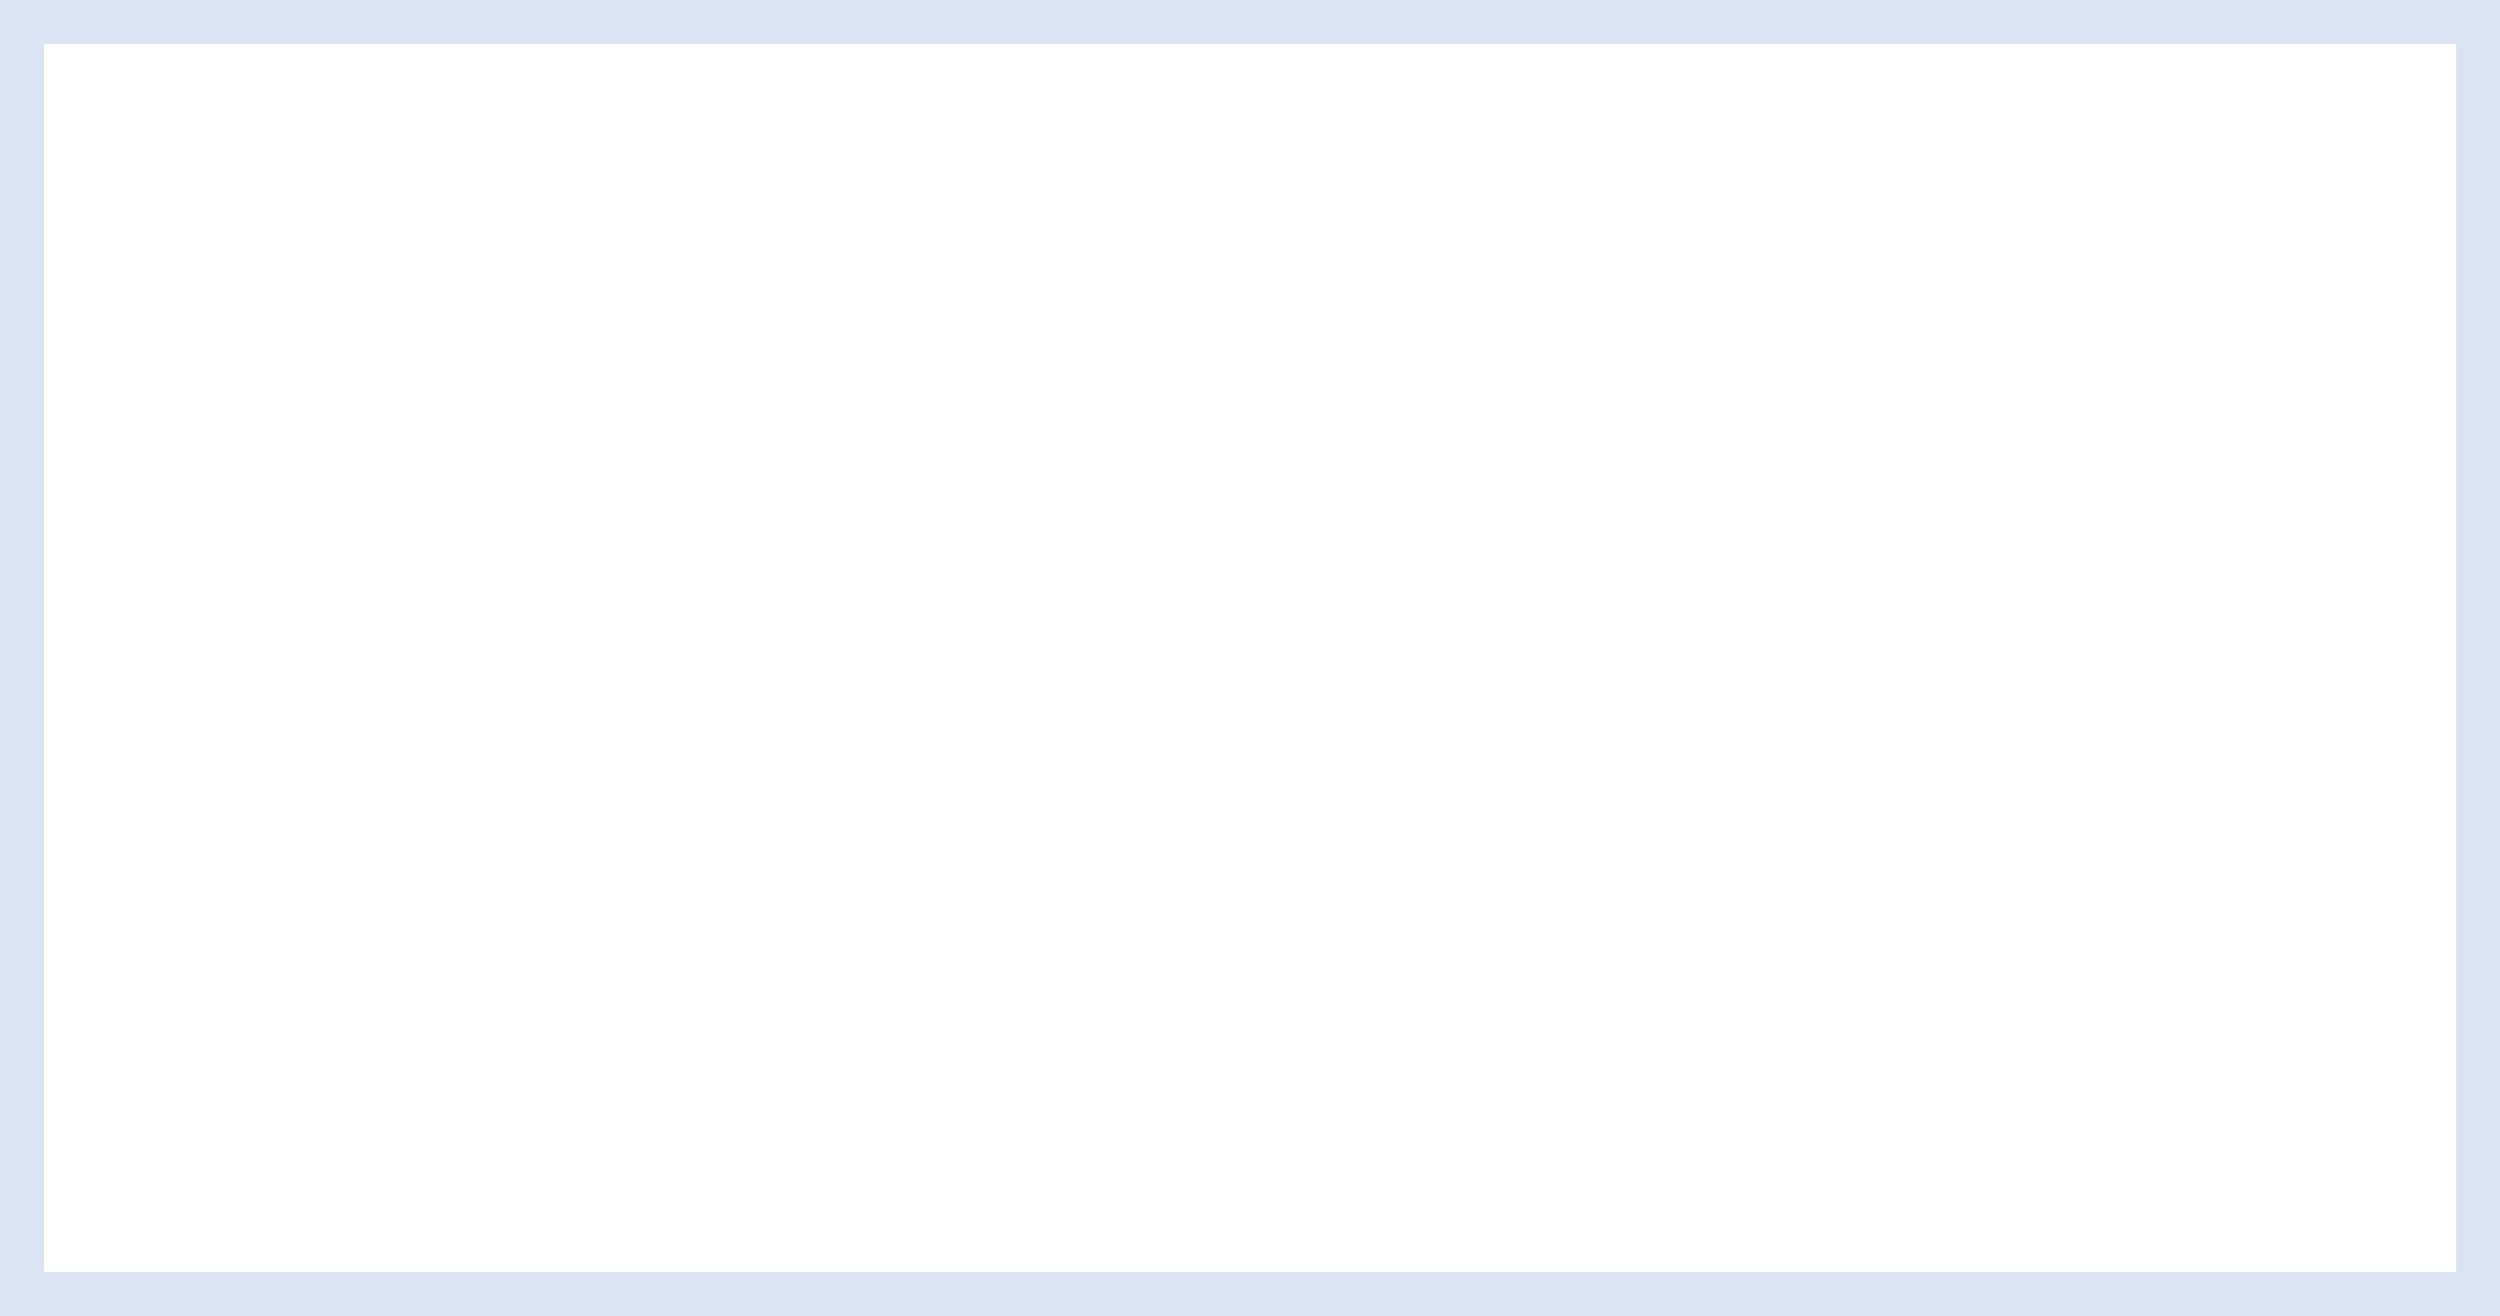
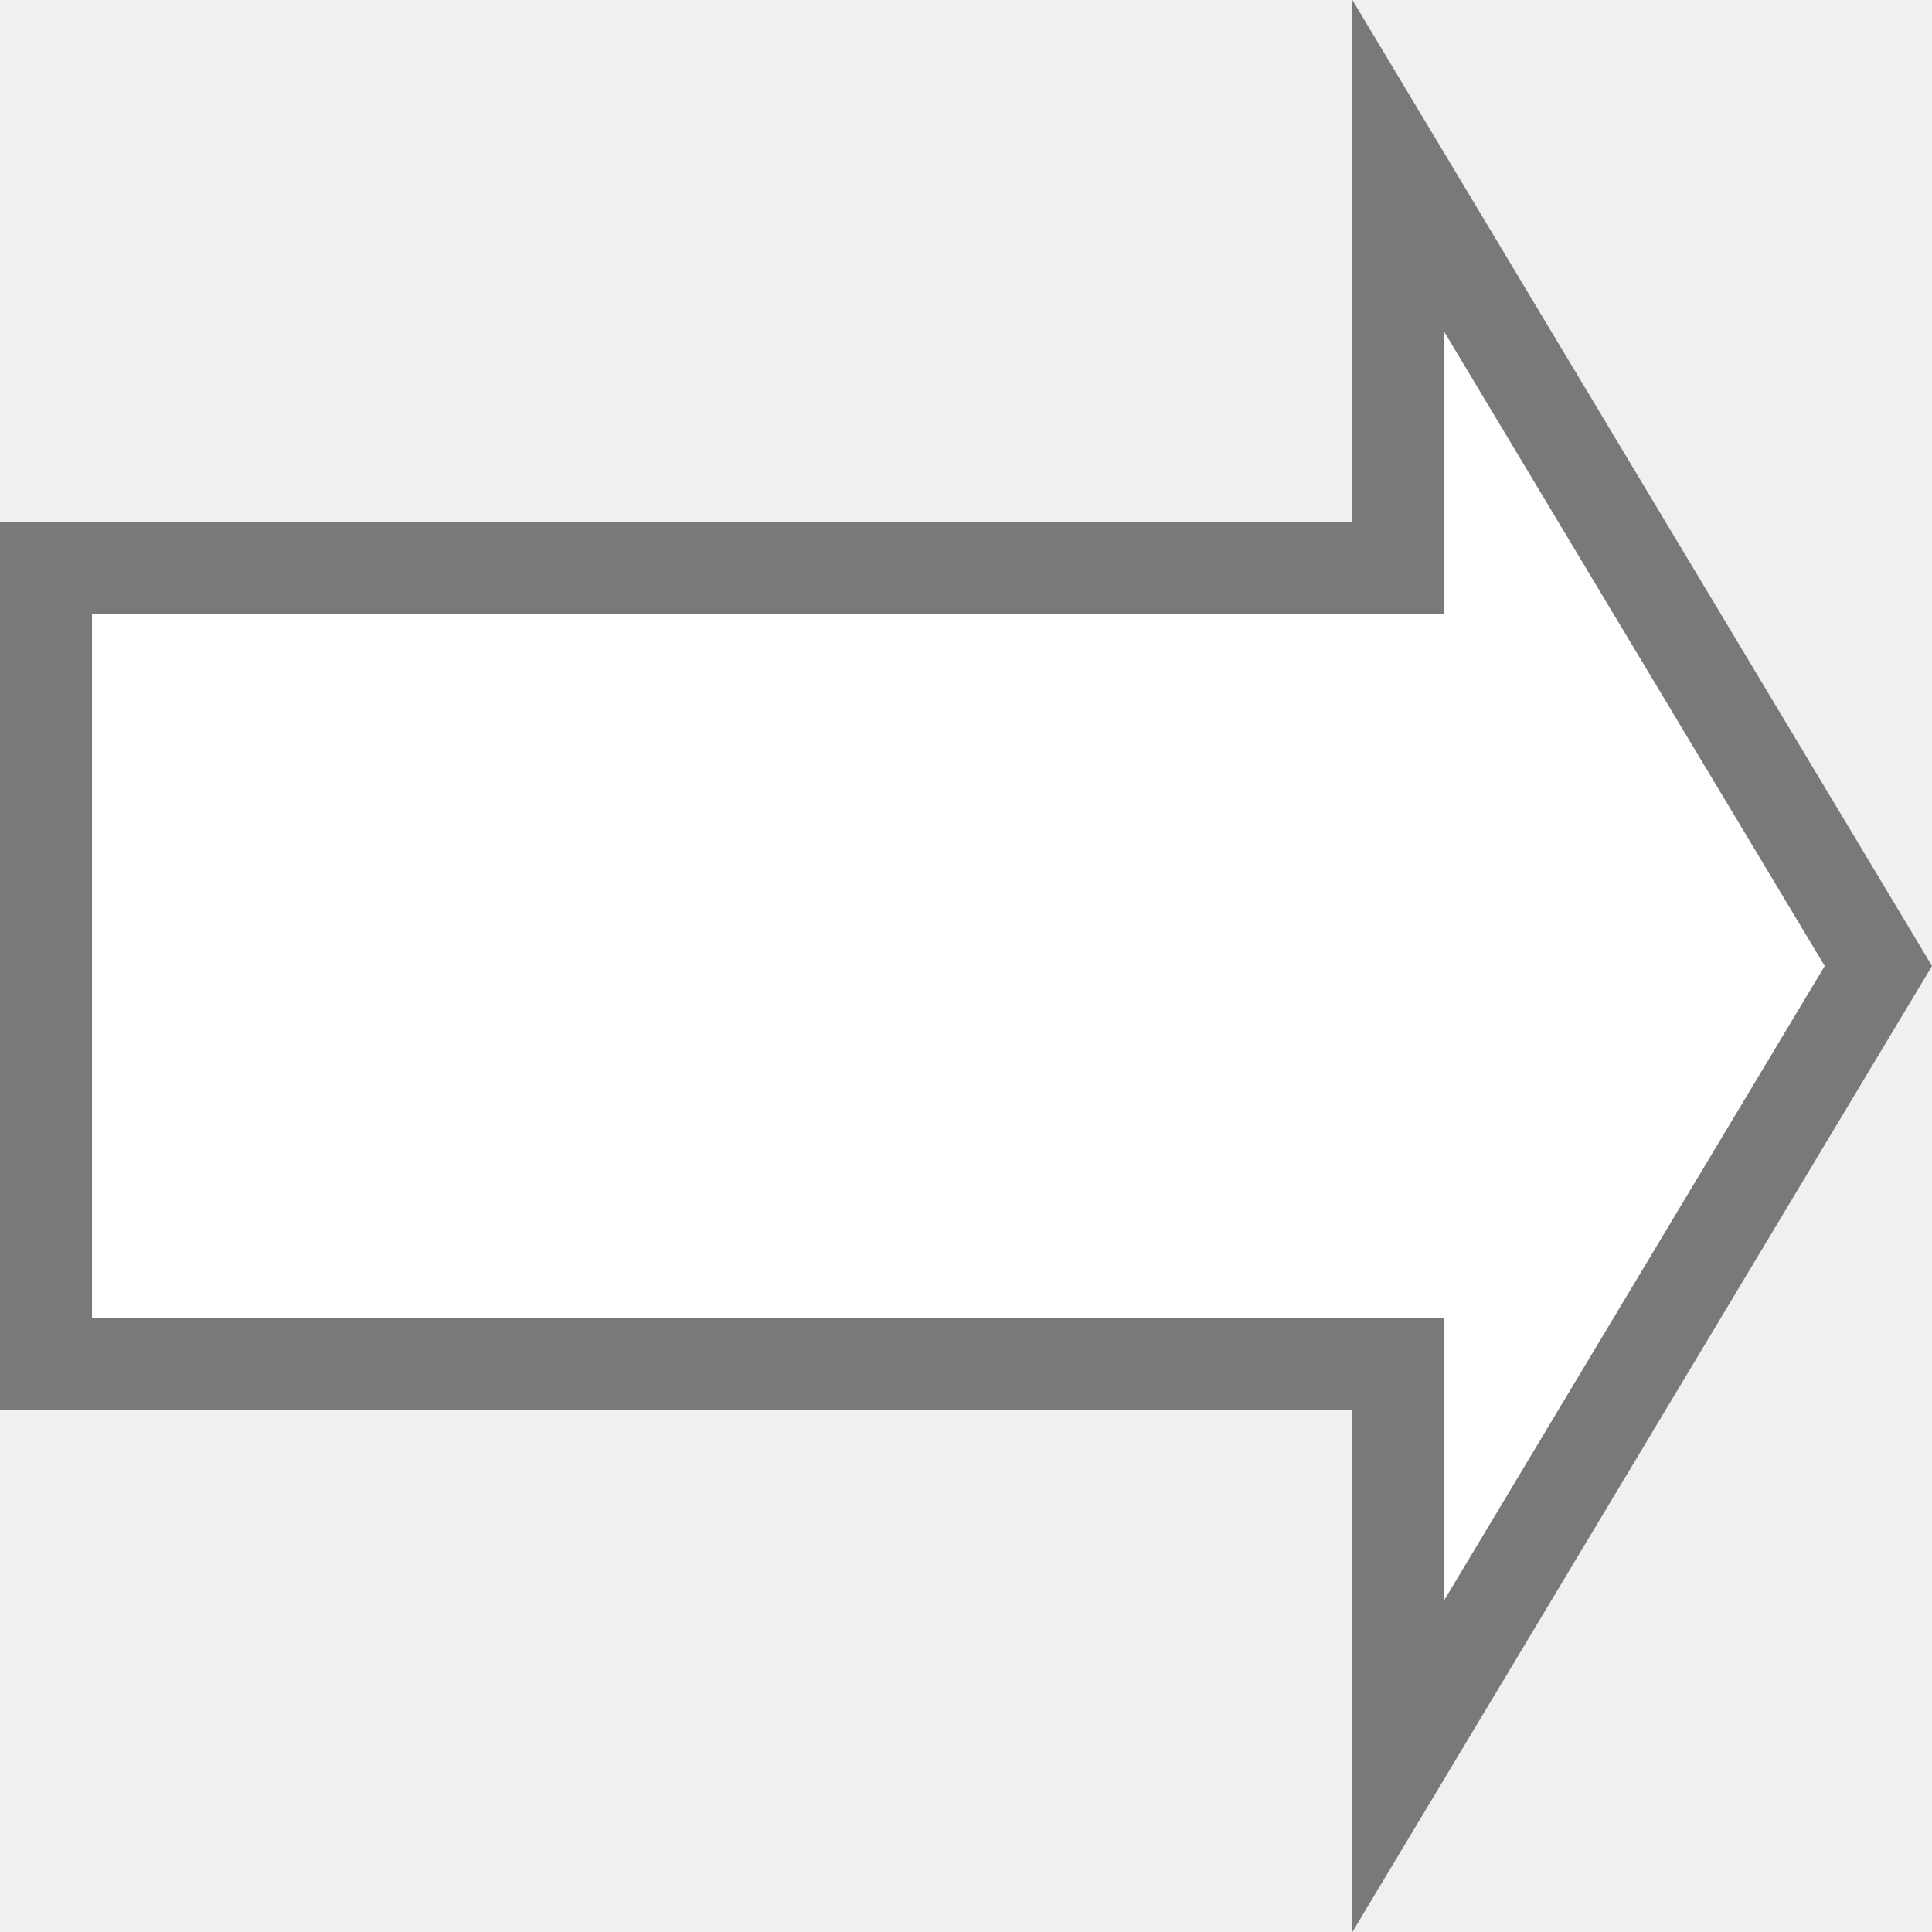
- <svg xmlns="http://www.w3.org/2000/svg" version="1.1" width="57px" height="30px">
-   <g transform="matrix(1 0 0 1 -265 -253 )">
-     <path d="M 266 254  L 321 254  L 321 282  L 266 282  L 266 254  Z " fill-rule="nonzero" fill="#ffffff" stroke="none" />
-     <path d="M 265.5 253.5  L 321.5 253.5  L 321.5 282.5  L 265.5 282.5  L 265.5 253.5  Z " stroke-width="1" stroke="#3684ff" fill="none" stroke-opacity="0.11" />
+ <svg xmlns="http://www.w3.org/2000/svg" version="1.1" width="21px" height="21px">
+   <g transform="matrix(1 0 0 1 -272 -213 )">
+     <path d="M 287.2 232.195  L 292.417 223.5  L 287.2 214.805  L 287.2 219.17  L 272.5 219.17  L 272.5 227.83  L 287.2 227.83  L 287.2 232.195  Z " fill-rule="nonzero" fill="#ffffff" stroke="none" />
+     <path d="M 286.7 234  L 293 223.5  L 286.7 213  L 286.7 218.67  L 272 218.67  L 272 228.33  L 286.7 228.33  L 286.7 234  Z M 291.834 223.5  L 287.7 230.39  L 287.7 227.33  L 273 227.33  L 273 219.67  L 287.7 219.67  L 287.7 216.61  L 291.834 223.5  Z " fill-rule="nonzero" fill="#797979" stroke="none" />
  </g>
</svg>
